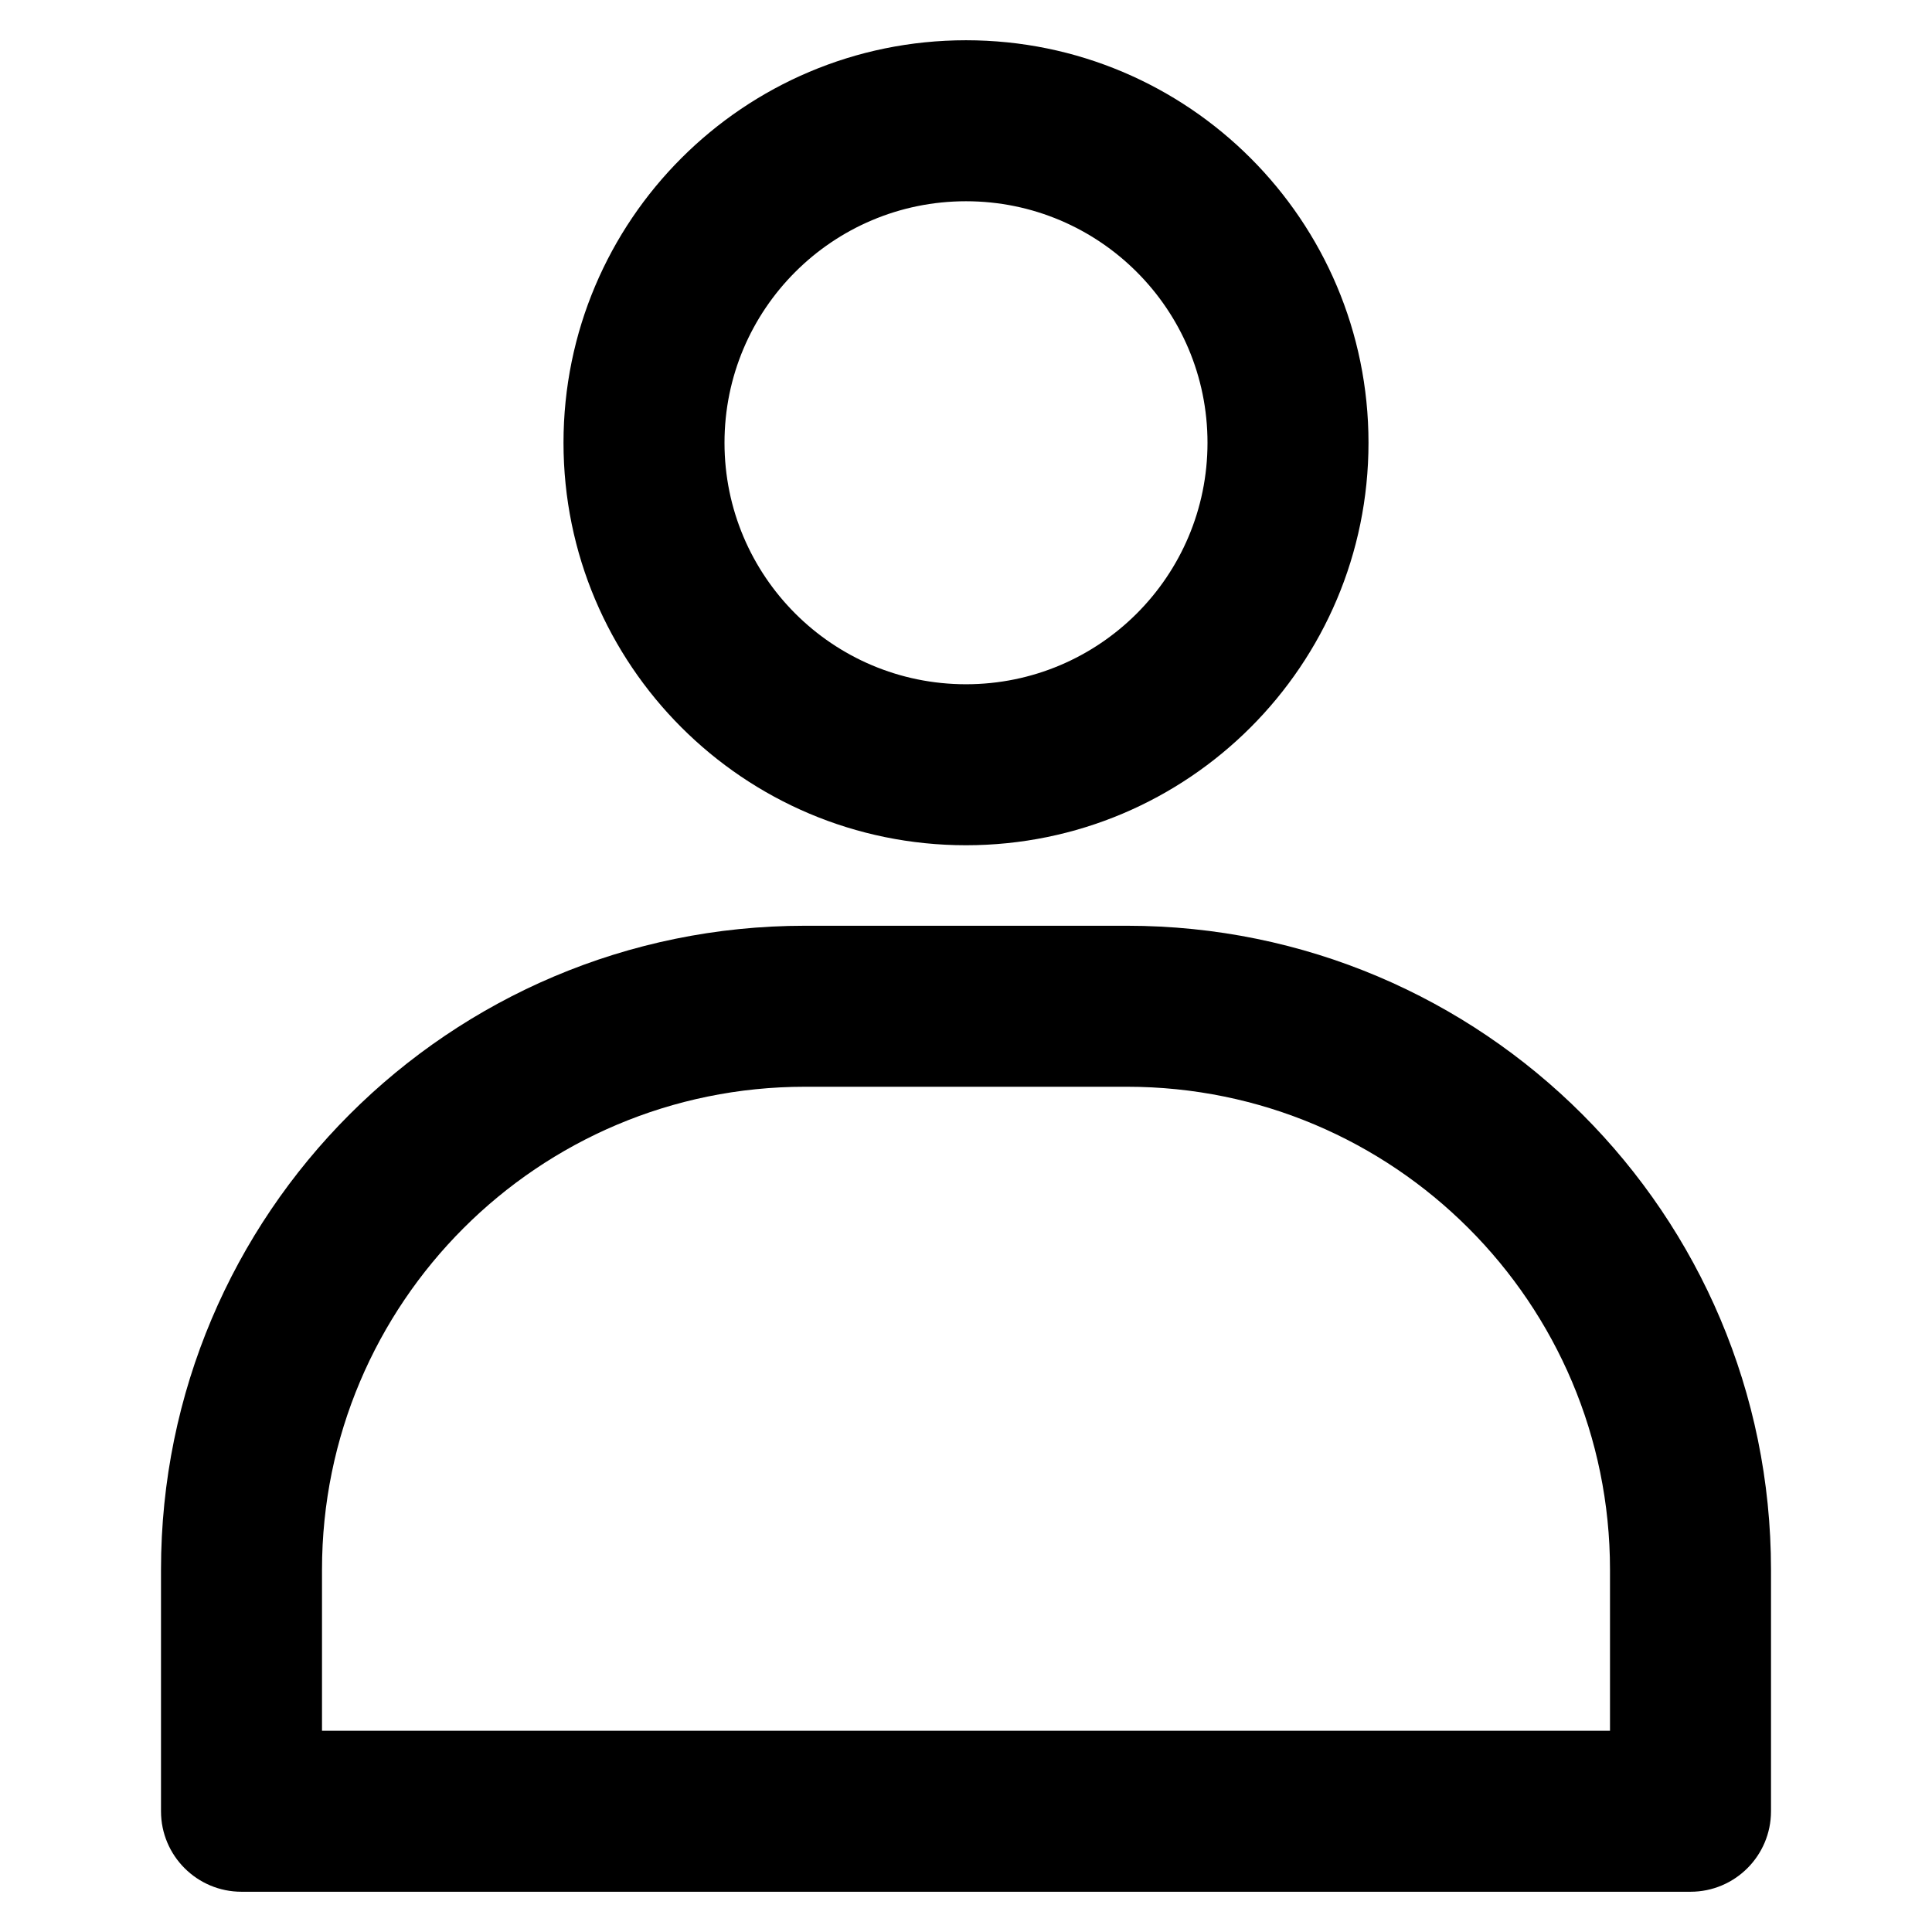
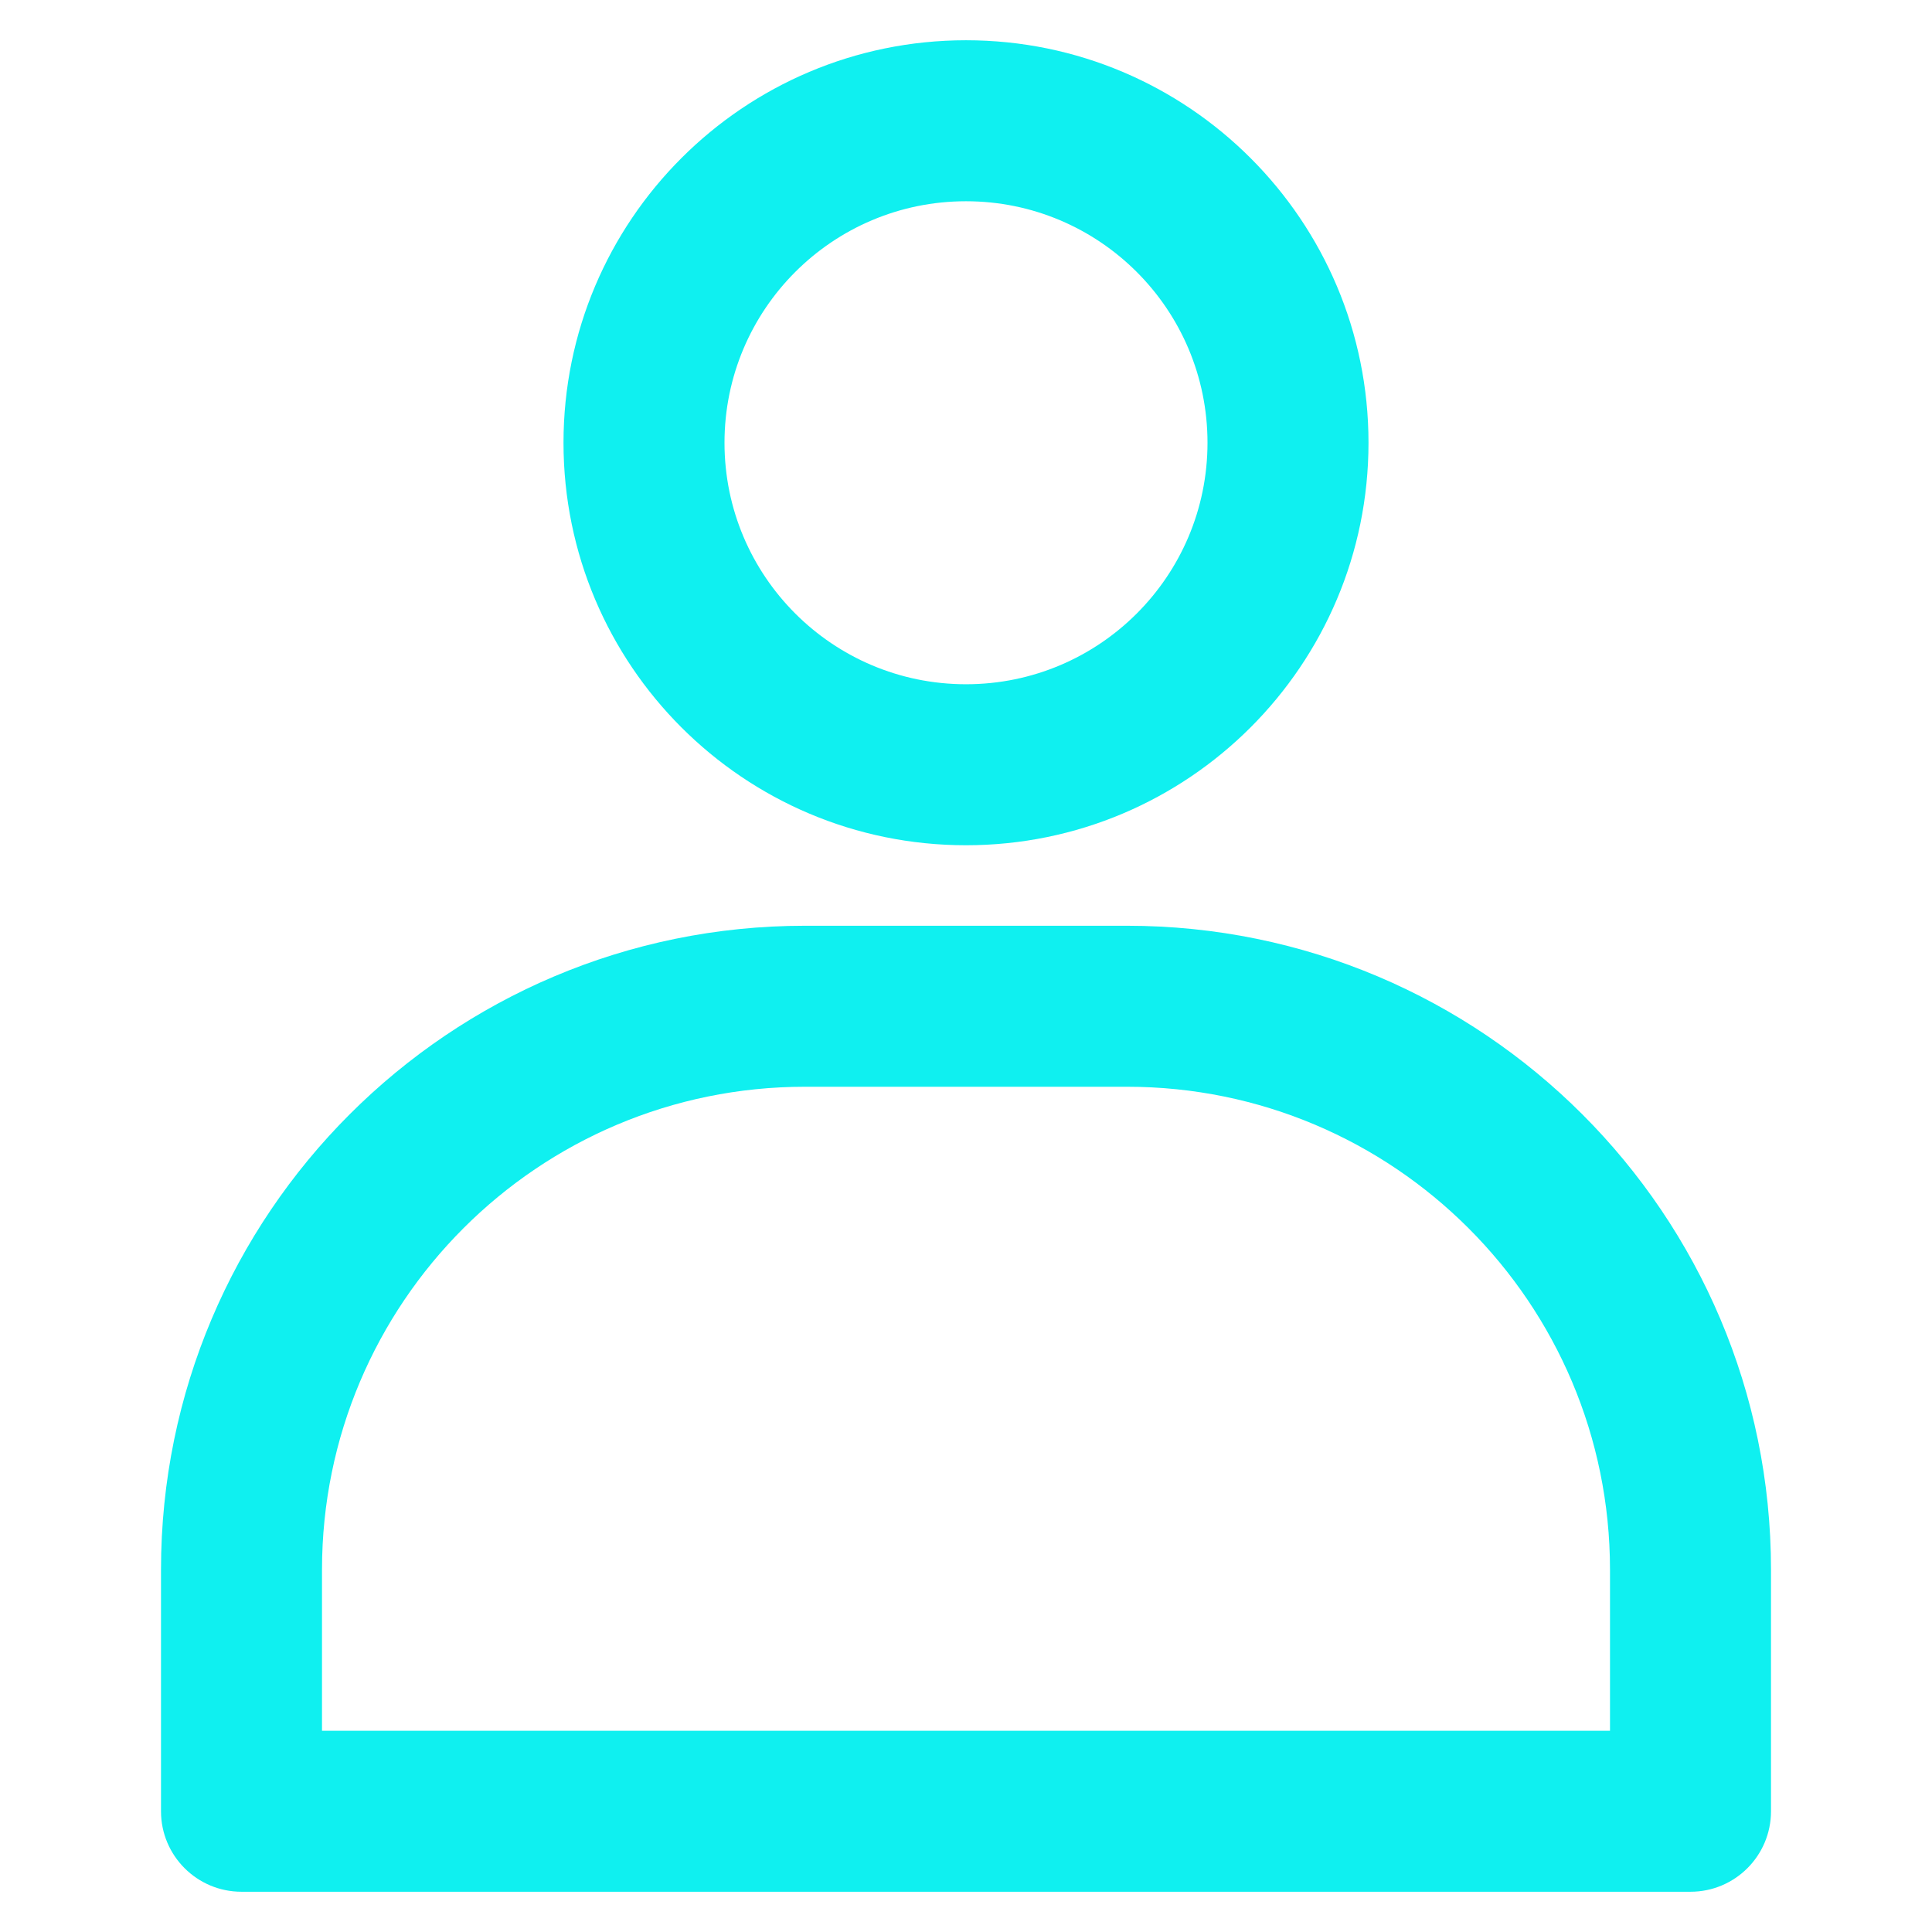
- <svg xmlns="http://www.w3.org/2000/svg" data-name="Layer 1" id="Layer_1" viewBox="0 0 48 48">
+ <svg xmlns="http://www.w3.org/2000/svg" data-name="Layer 1" fill="#0ff0f0" id="Layer_1" viewBox="0 0 48 48">
  <path d="M24,21A10,10,0,1,1,34,11,10,10,0,0,1,24,21ZM24,5a6,6,0,1,0,6,6A6,6,0,0,0,24,5Z" />
  <path d="M42,47H6a2,2,0,0,1-2-2V39A16,16,0,0,1,20,23h8A16,16,0,0,1,44,39v6A2,2,0,0,1,42,47ZM8,43H40V39A12,12,0,0,0,28,27H20A12,12,0,0,0,8,39Z" />
</svg>
